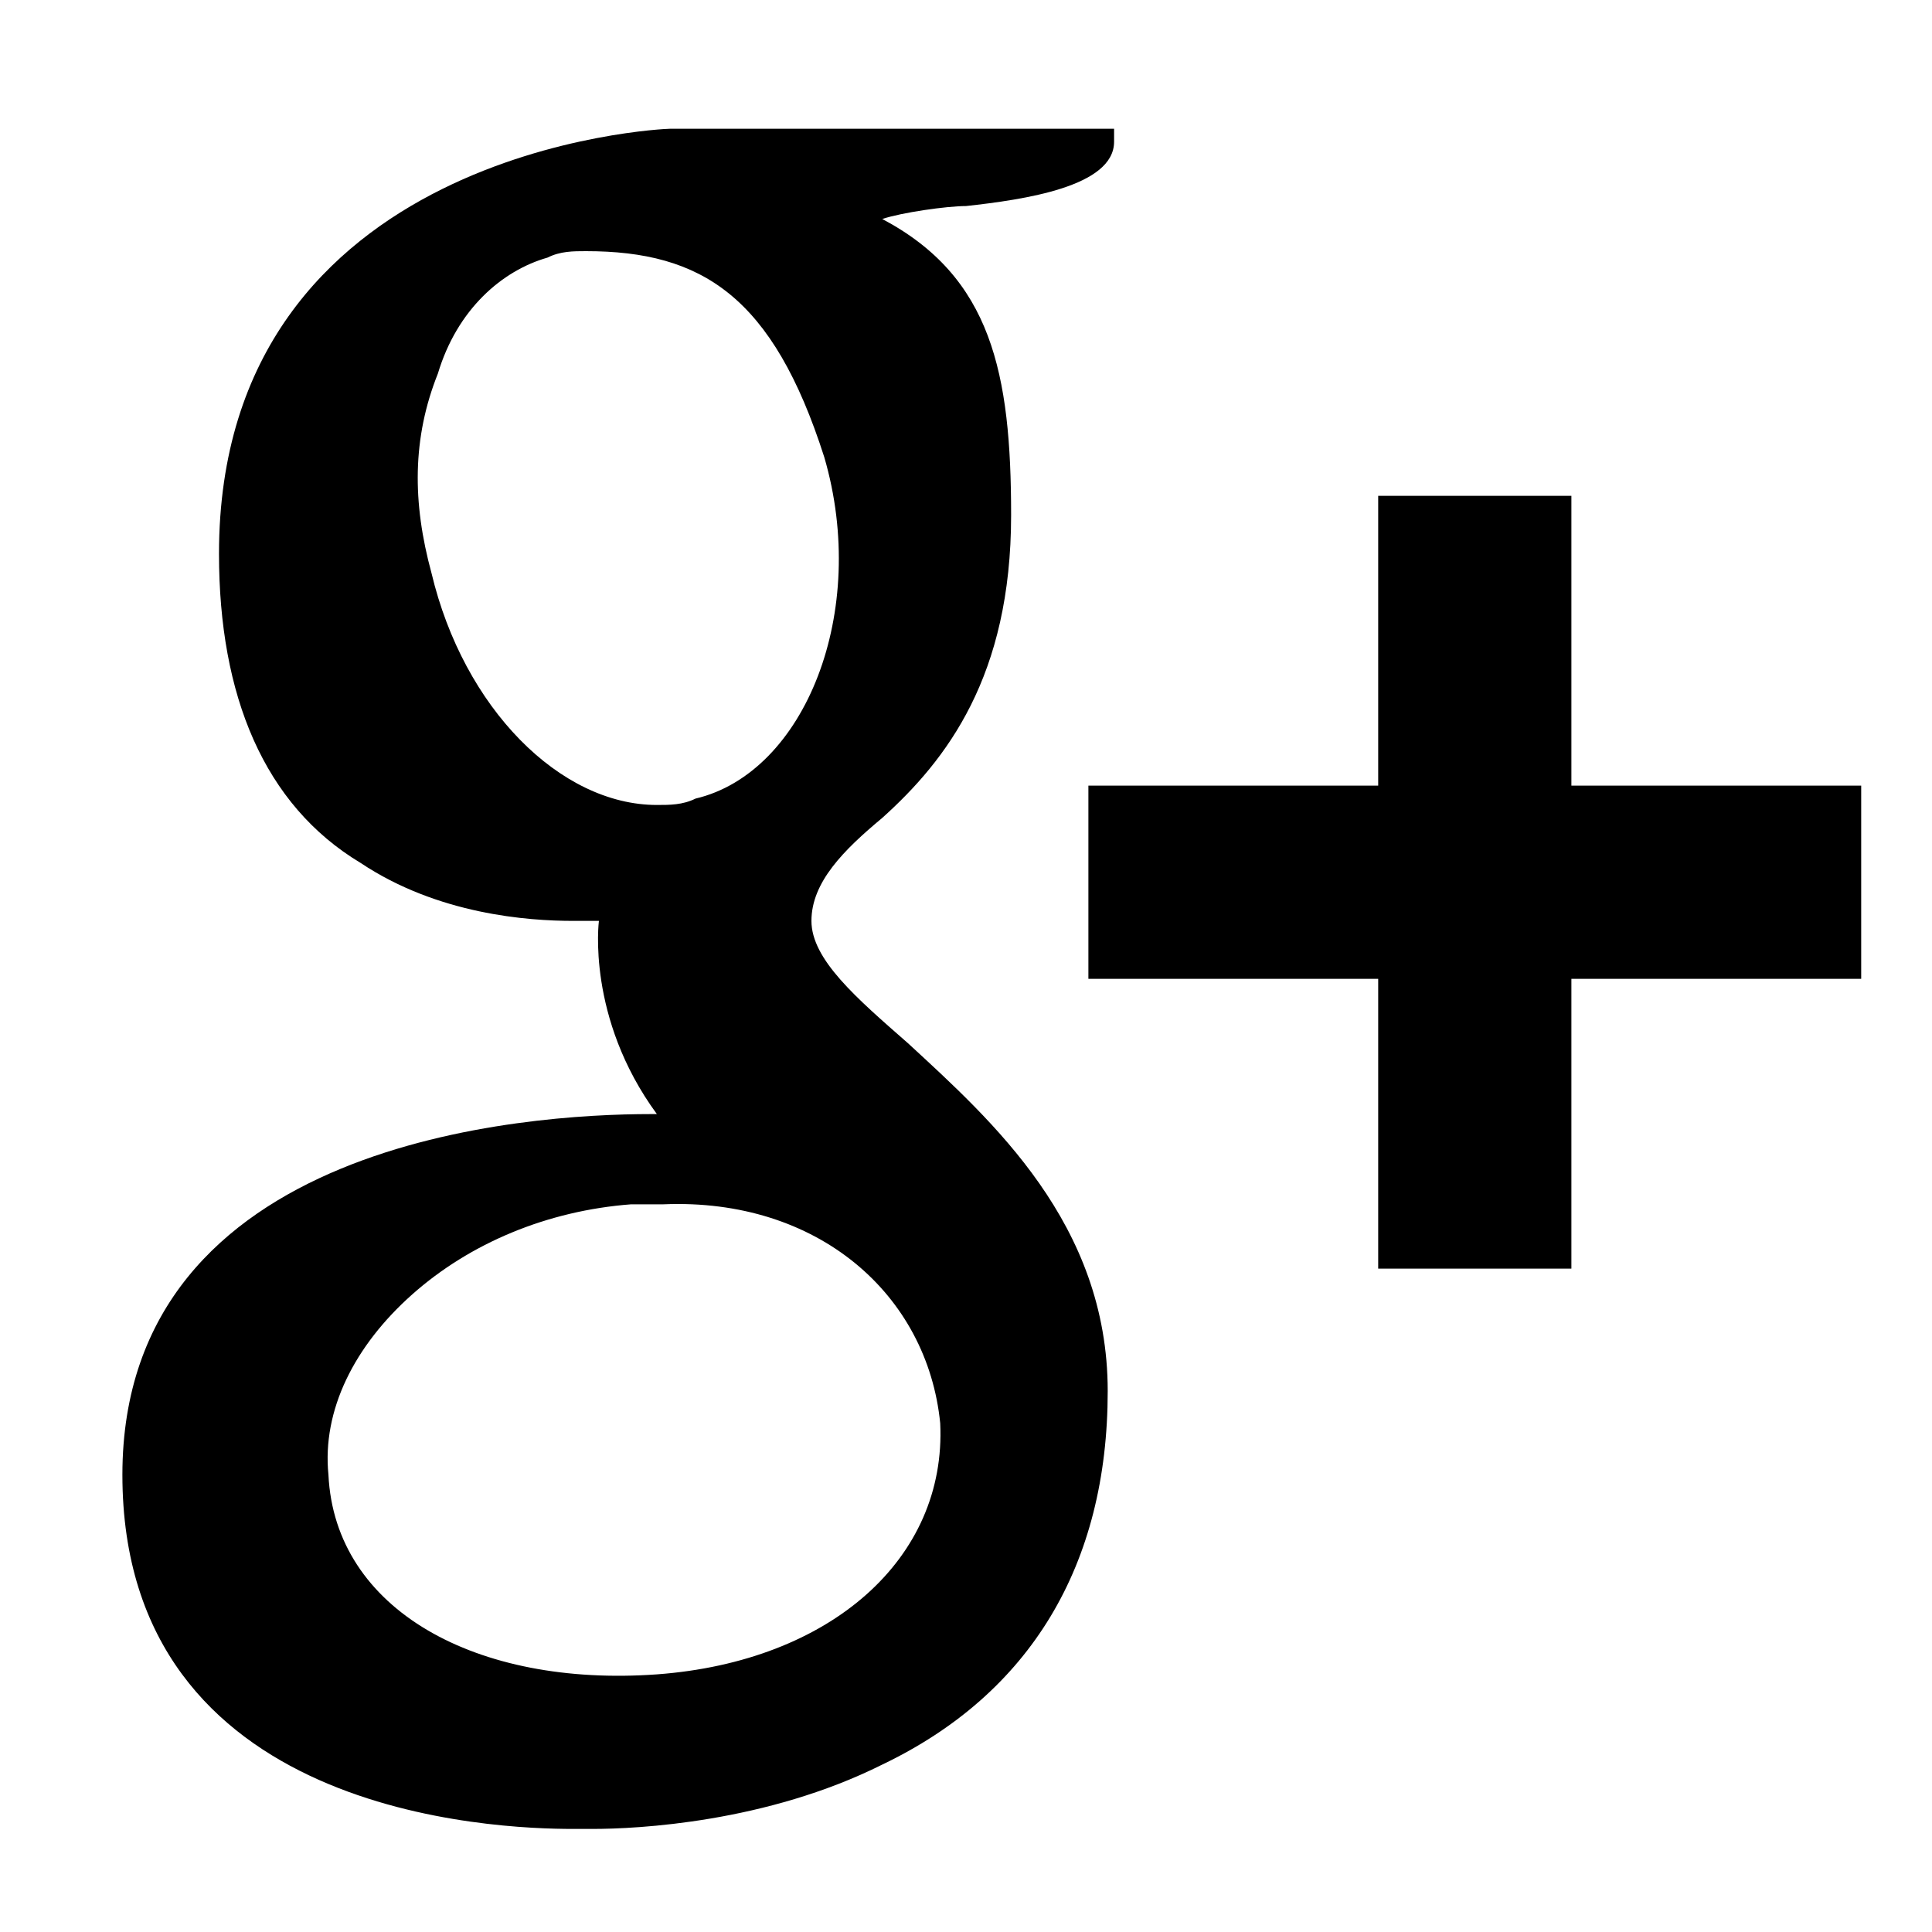
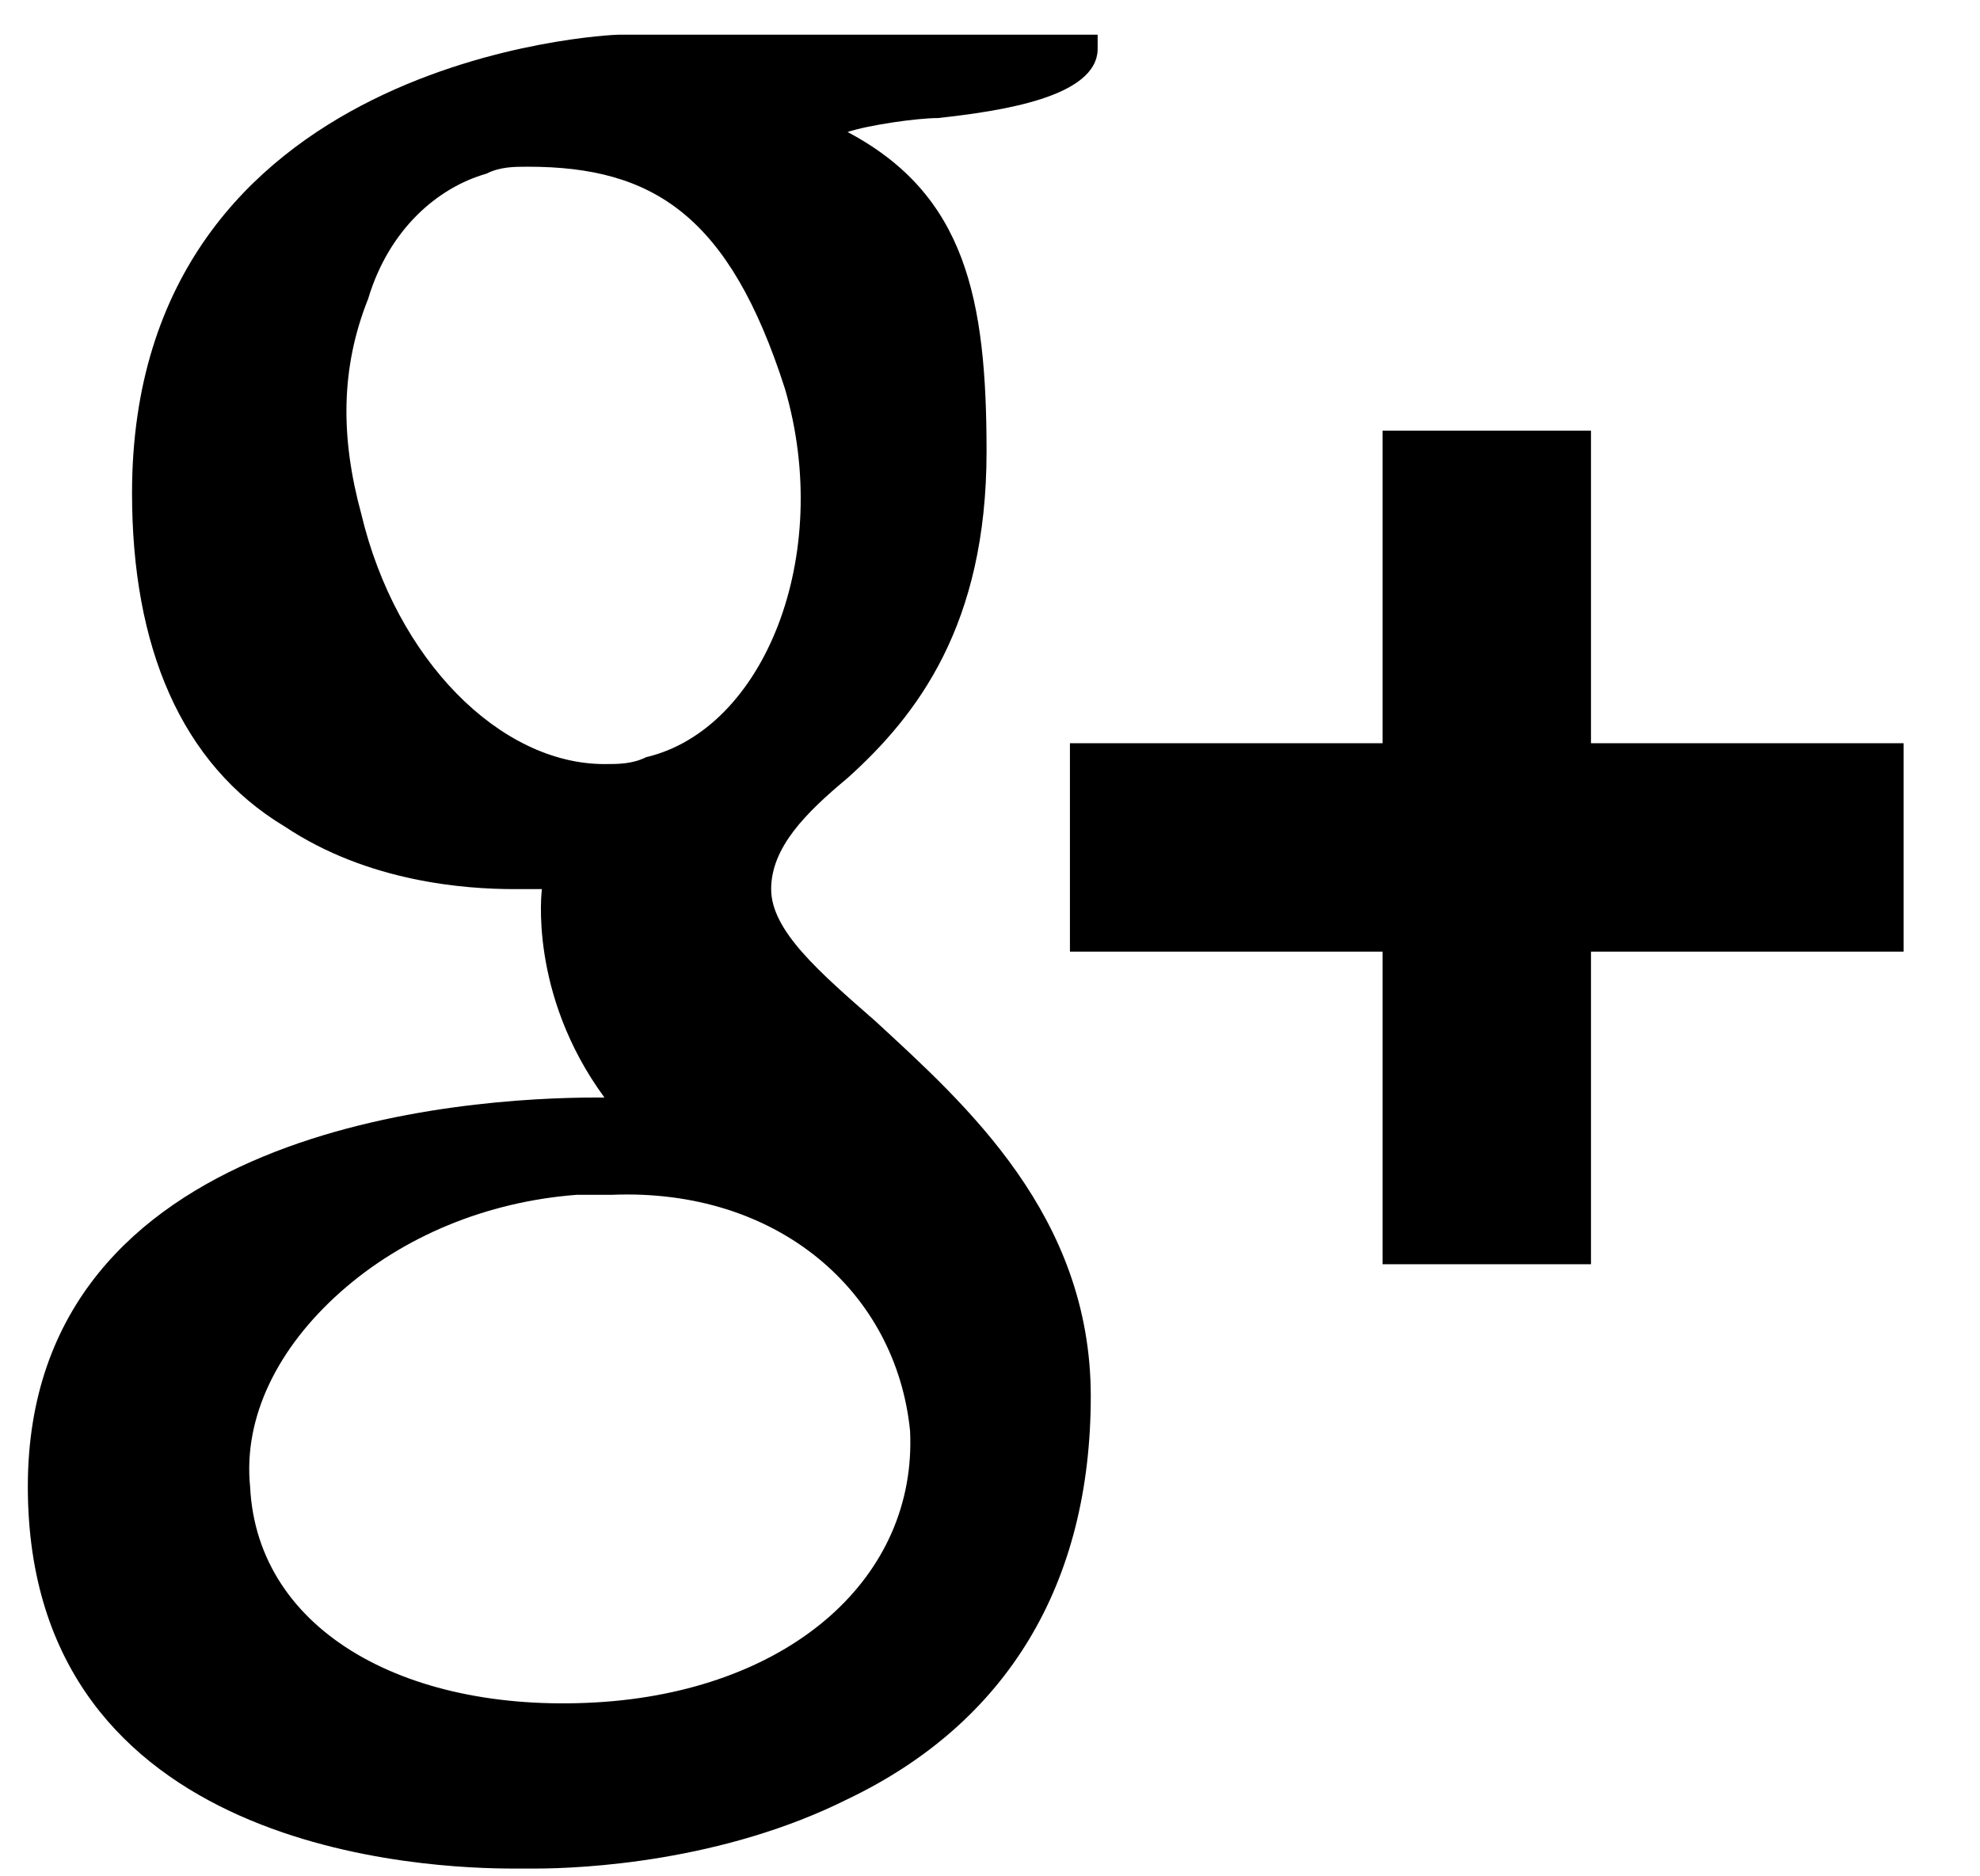
- <svg xmlns="http://www.w3.org/2000/svg" width="20" height="20" viewBox="0 0 20 20" fill="none">
-   <path d="M2.267 5.733C2.267 7.2 2.733 8.333 3.733 8.933C4.533 9.467 5.467 9.533 5.933 9.533C6.067 9.533 6.133 9.533 6.2 9.533C6.2 9.533 6.067 10.533 6.8 11.533H6.733C5.467 11.533 1.267 11.8 1.267 15.267C1.267 18.8 5.133 18.933 5.933 18.933C6 18.933 6 18.933 6 18.933C6 18.933 6.067 18.933 6.133 18.933C6.6 18.933 7.933 18.867 9.133 18.267C10.667 17.533 11.467 16.2 11.467 14.4C11.467 12.667 10.267 11.6 9.4 10.8C8.867 10.333 8.4 9.933 8.4 9.533C8.4 9.133 8.733 8.8 9.133 8.467C9.8 7.867 10.467 7 10.467 5.333C10.467 3.867 10.267 2.867 9.133 2.267C9.333 2.2 9.8 2.133 10 2.133C10.6 2.067 11.533 1.933 11.533 1.467V1.333H6.933C6.867 1.333 2.267 1.533 2.267 5.733ZM9.733 14.733C9.8 16.133 8.6 17.2 6.8 17.333C4.933 17.467 3.467 16.667 3.4 15.267C3.333 14.6 3.667 13.933 4.267 13.4C4.867 12.867 5.667 12.533 6.533 12.467C6.667 12.467 6.733 12.467 6.867 12.467C8.467 12.4 9.6 13.4 9.733 14.733ZM8.533 4.733C9 6.333 8.333 8 7.2 8.267C7.067 8.333 6.933 8.333 6.8 8.333C5.8 8.333 4.8 7.333 4.467 5.933C4.267 5.2 4.267 4.533 4.533 3.867C4.733 3.2 5.2 2.8 5.667 2.667C5.8 2.6 5.933 2.6 6.067 2.6C7.267 2.6 8 3.067 8.533 4.733ZM16.267 8.133V5.133H14.267V8.133H11.267V10.133H14.267V13.133H16.267V10.133H19.267V8.133H16.267Z" fill="black" />
+ <svg xmlns="http://www.w3.org/2000/svg" width="19" height="18" viewBox="0 0 19 18" fill="none">
+   <path d="M1.267 4.733C1.267 6.2 1.733 7.333 2.733 7.933C3.533 8.467 4.467 8.533 4.933 8.533C5.067 8.533 5.133 8.533 5.2 8.533C5.2 8.533 5.067 9.533 5.8 10.533H5.733C4.467 10.533 0.267 10.8 0.267 14.267C0.267 17.8 4.133 17.933 4.933 17.933C5 17.933 5 17.933 5 17.933C5 17.933 5.067 17.933 5.133 17.933C5.6 17.933 6.933 17.867 8.133 17.267C9.667 16.533 10.467 15.2 10.467 13.4C10.467 11.667 9.267 10.6 8.4 9.8C7.867 9.333 7.4 8.933 7.4 8.533C7.4 8.133 7.733 7.8 8.133 7.467C8.8 6.867 9.467 6 9.467 4.333C9.467 2.867 9.267 1.867 8.133 1.267C8.333 1.2 8.8 1.133 9 1.133C9.6 1.067 10.533 0.933 10.533 0.467V0.333H5.933C5.867 0.333 1.267 0.533 1.267 4.733ZM8.733 13.733C8.8 15.133 7.6 16.2 5.8 16.333C3.933 16.467 2.467 15.667 2.4 14.267C2.333 13.6 2.667 12.933 3.267 12.4C3.867 11.867 4.667 11.533 5.533 11.467C5.667 11.467 5.733 11.467 5.867 11.467C7.467 11.4 8.6 12.4 8.733 13.733ZM7.533 3.733C8 5.333 7.333 7 6.2 7.267C6.067 7.333 5.933 7.333 5.8 7.333C4.8 7.333 3.8 6.333 3.467 4.933C3.267 4.2 3.267 3.533 3.533 2.867C3.733 2.2 4.2 1.8 4.667 1.667C4.8 1.6 4.933 1.6 5.067 1.6C6.267 1.6 7 2.067 7.533 3.733ZM15.267 7.133V4.133H13.267V7.133H10.267V9.133H13.267V12.133H15.267V9.133H18.267V7.133H15.267Z" fill="black" />
</svg>
